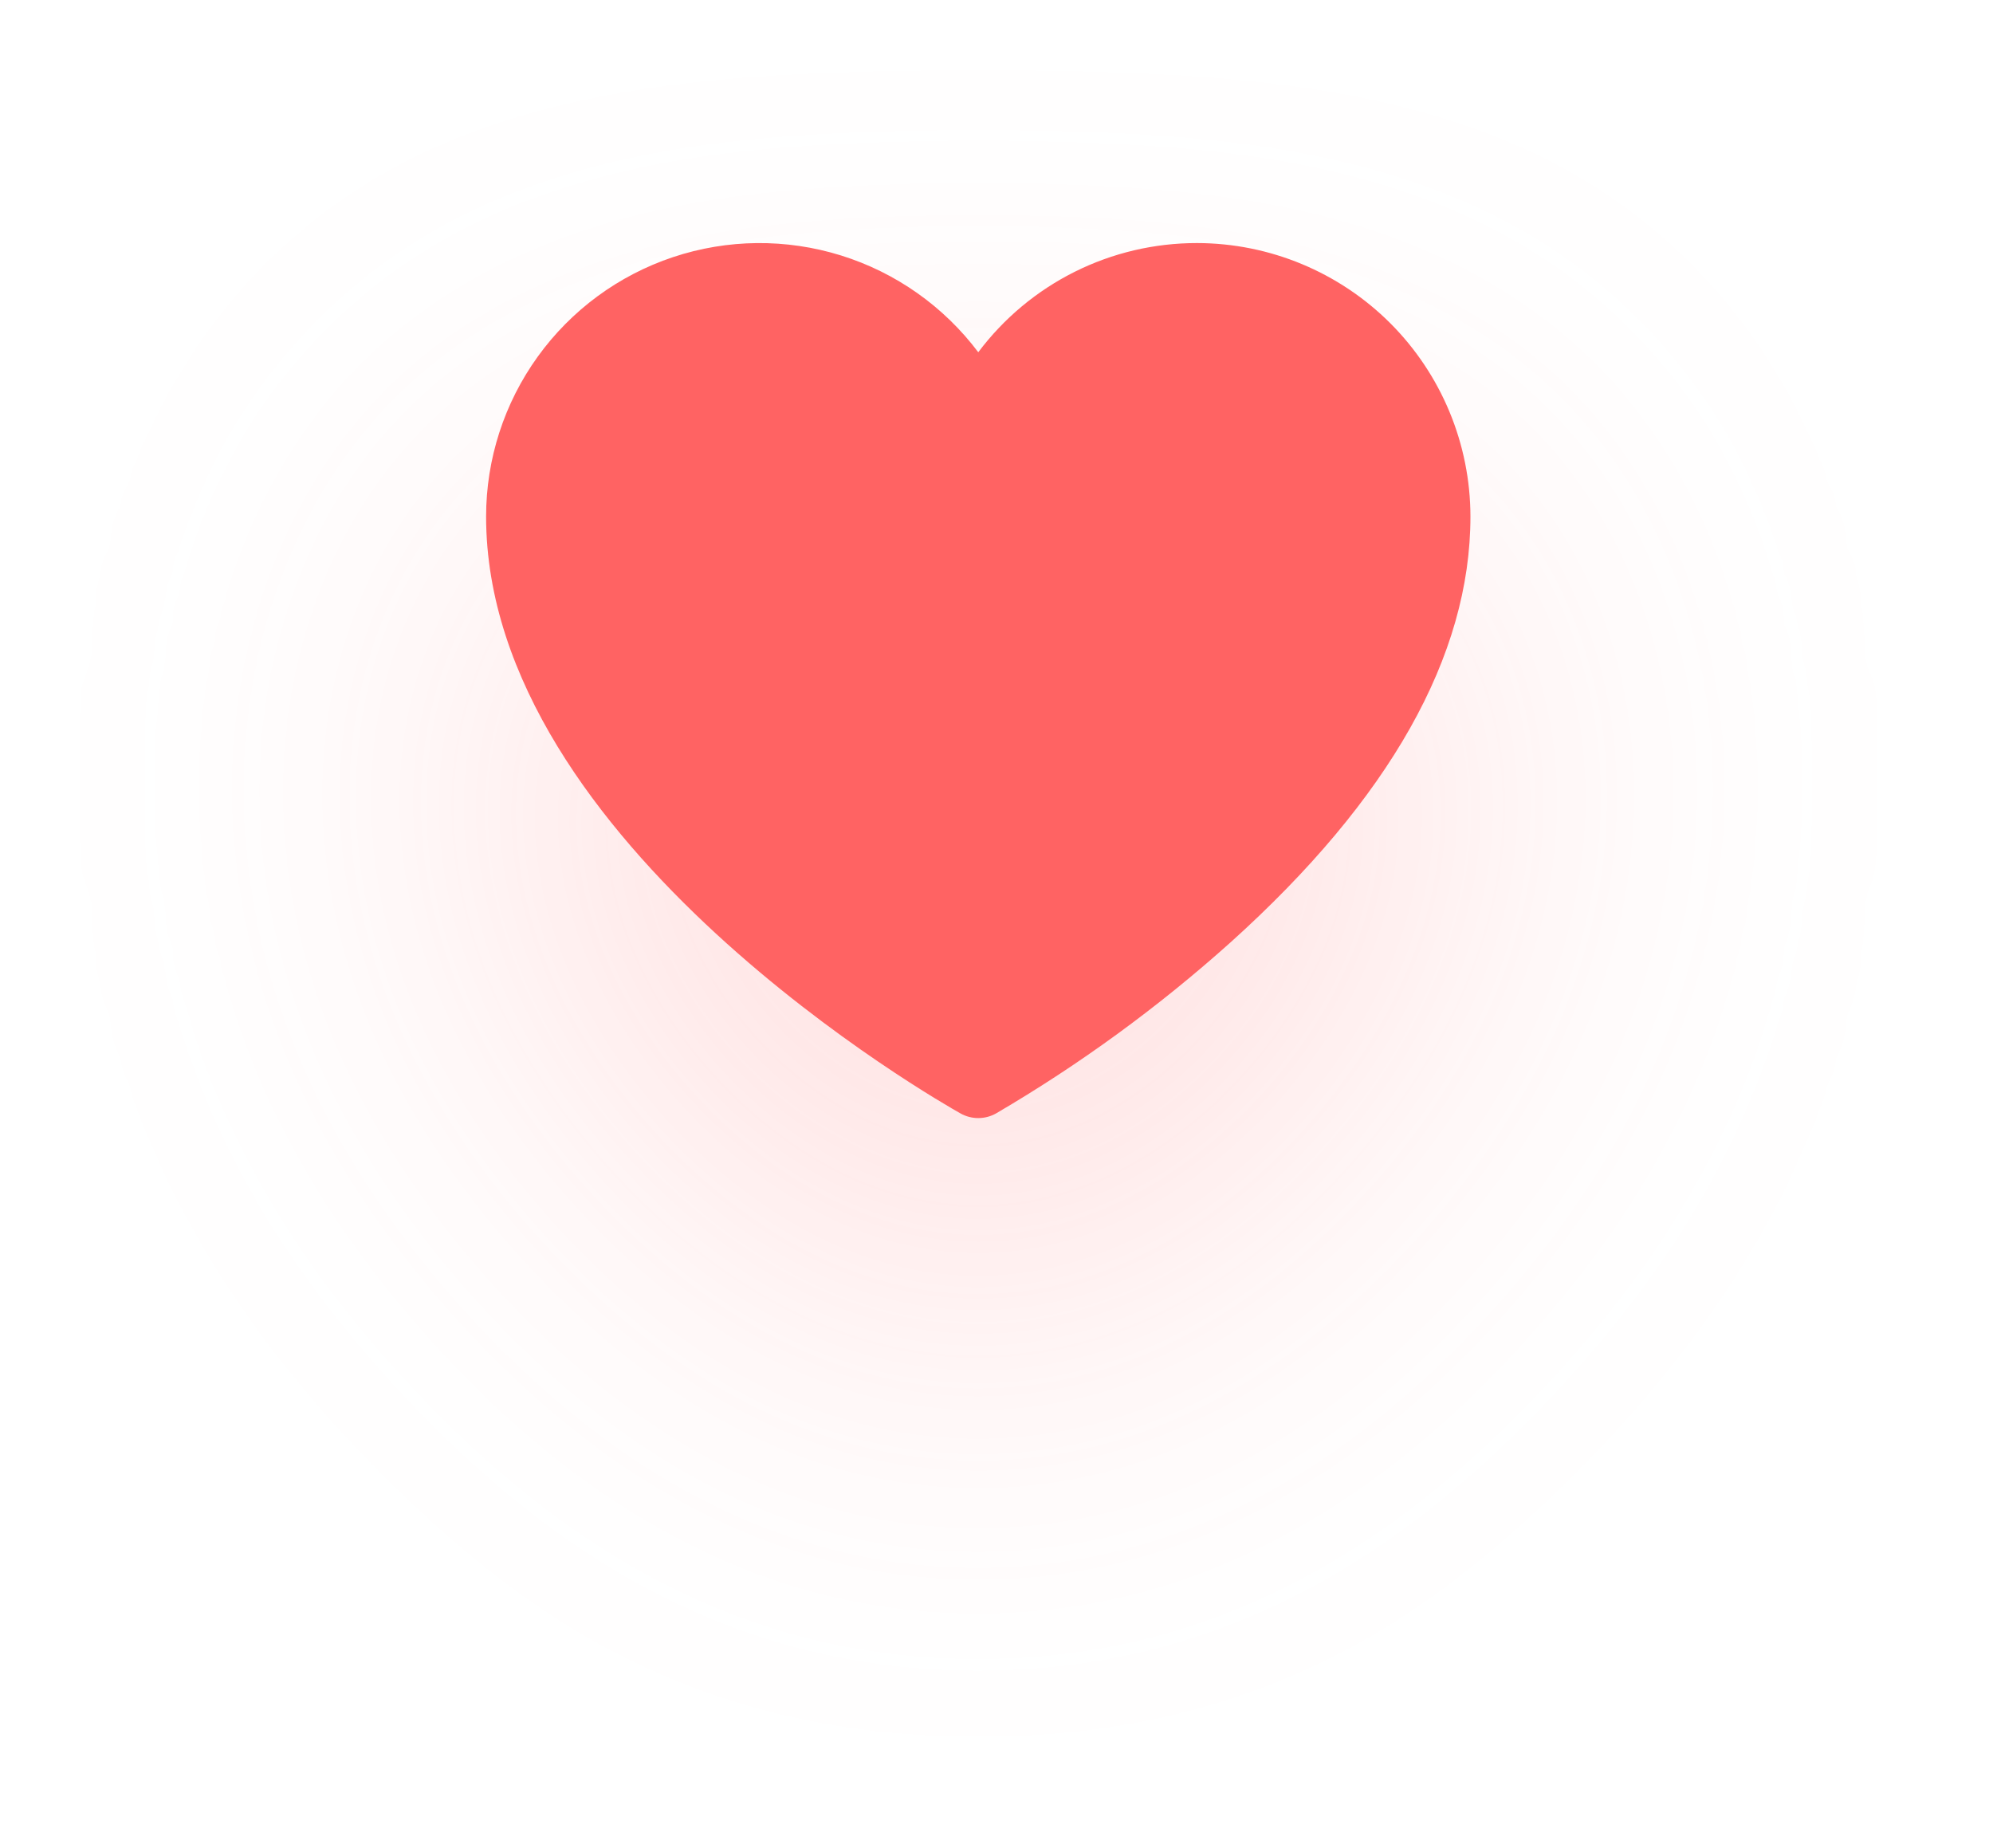
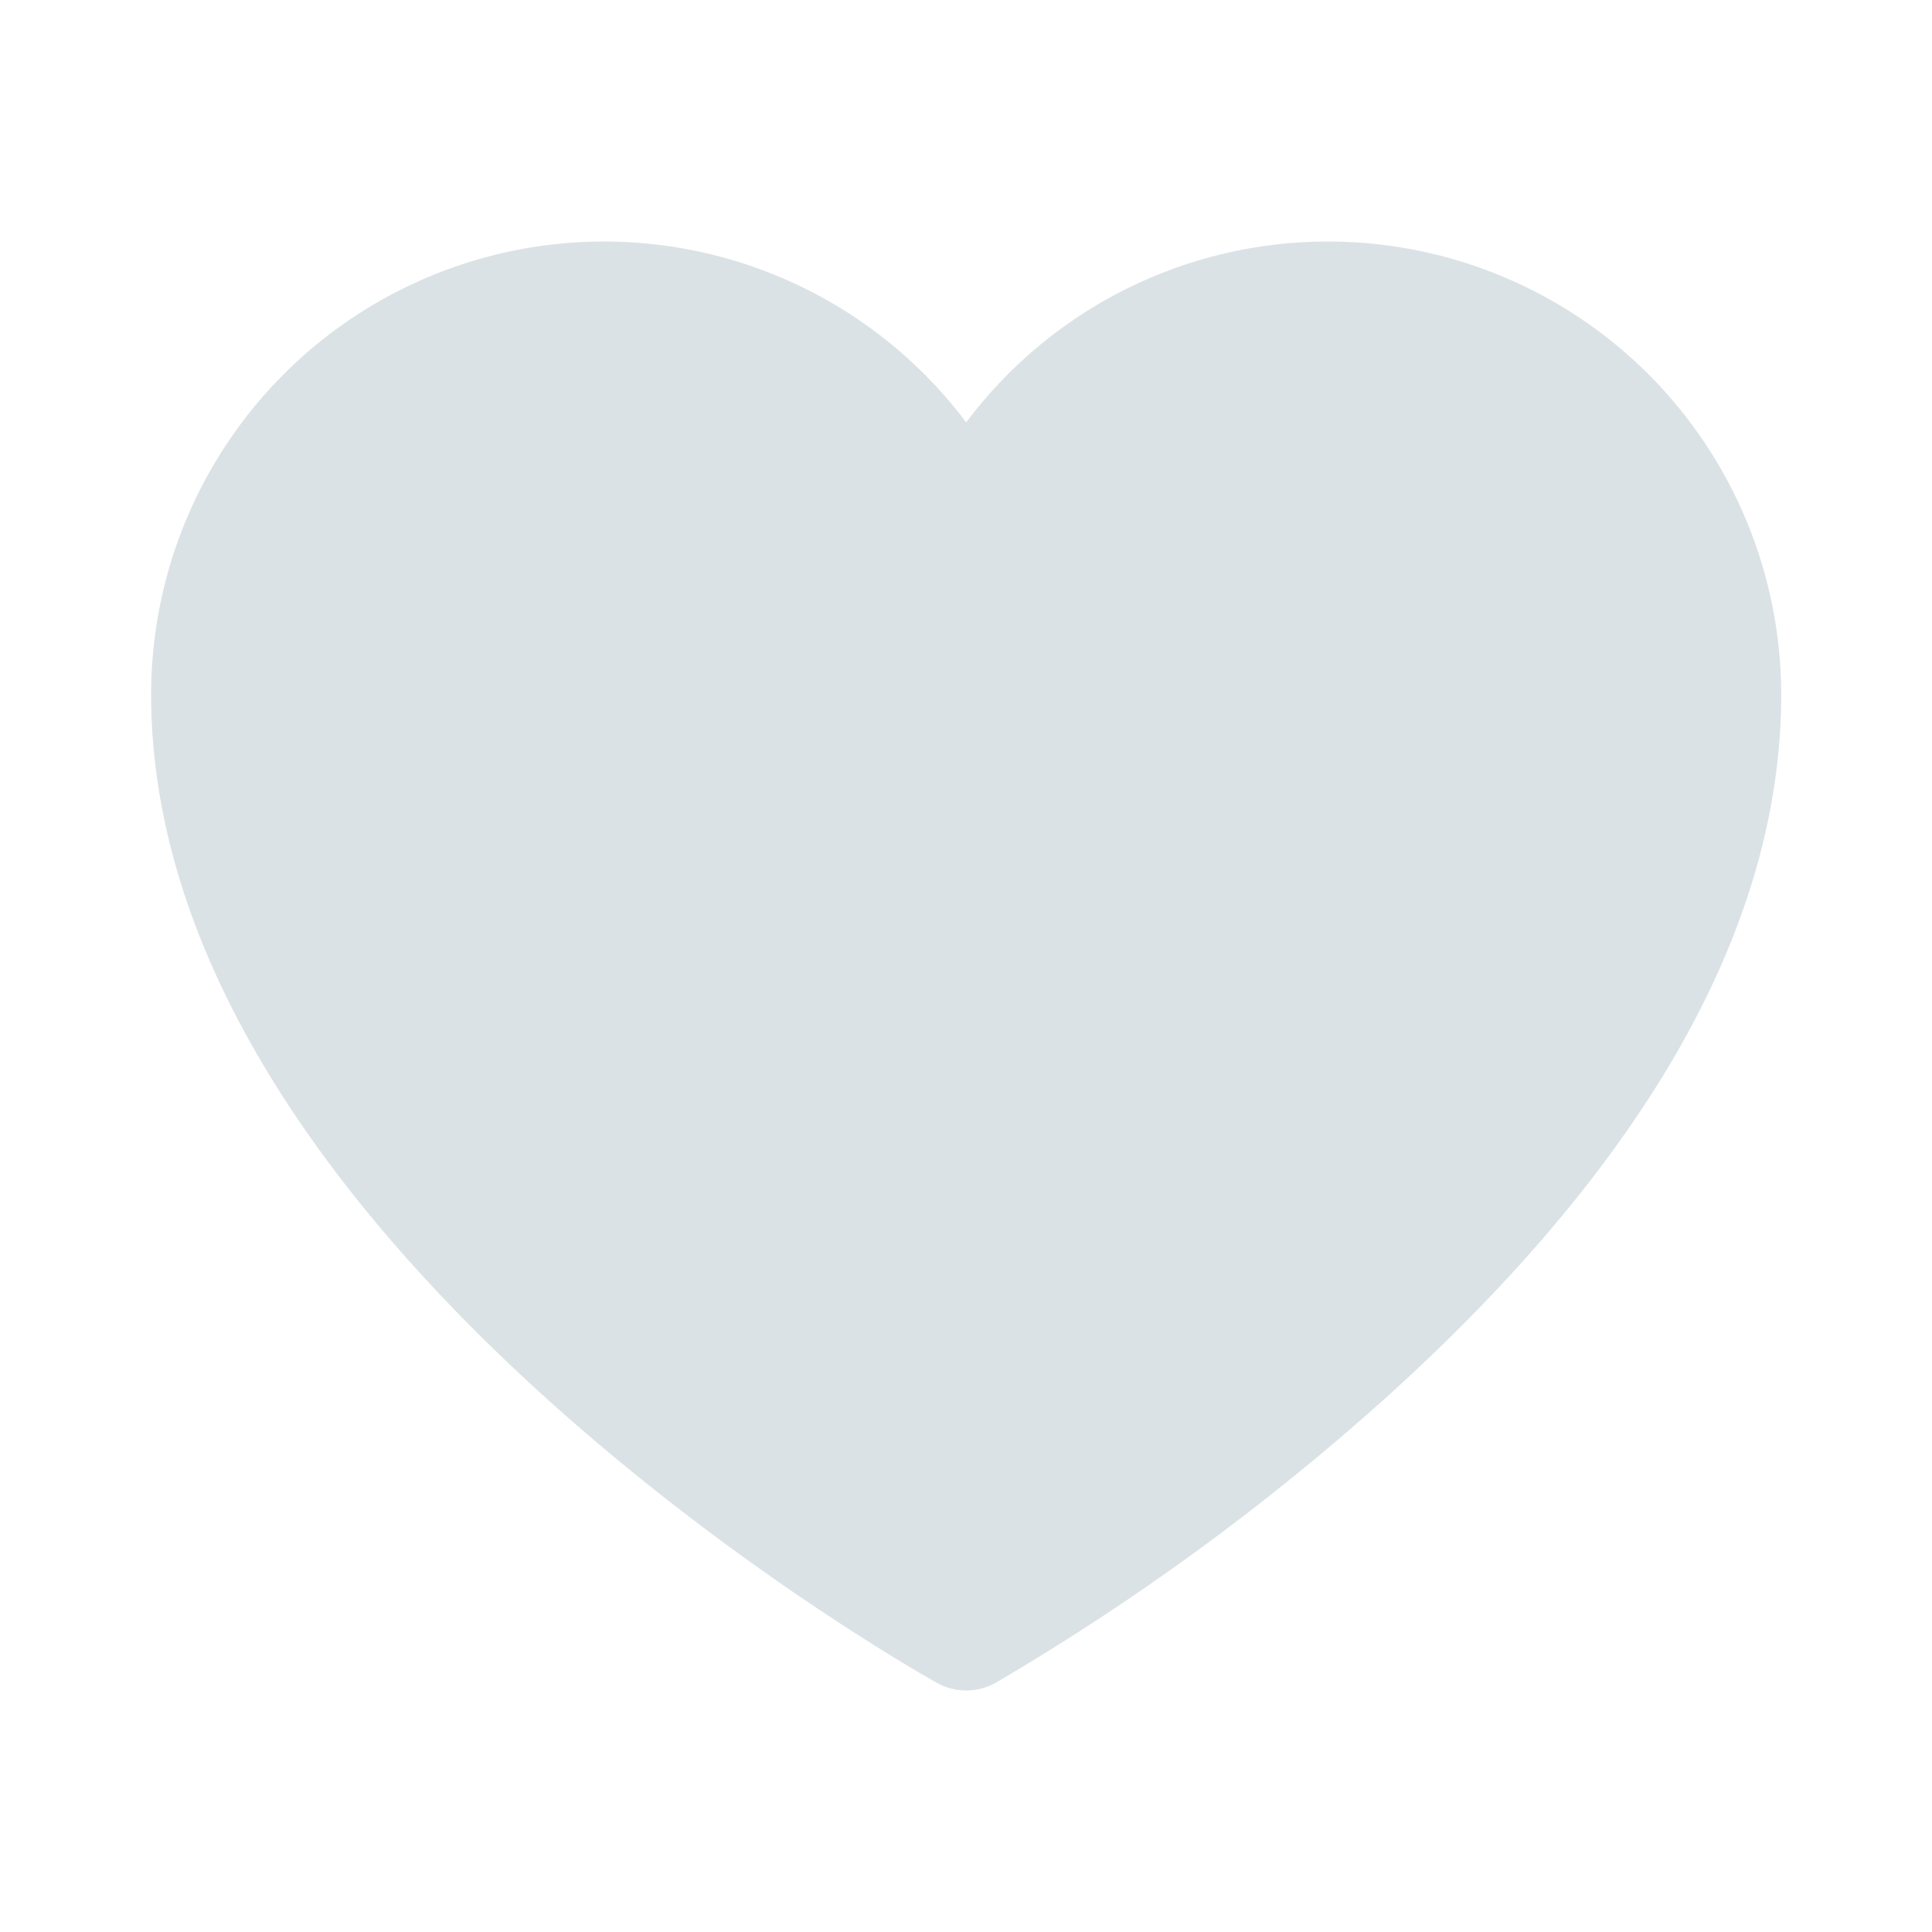
- <svg xmlns="http://www.w3.org/2000/svg" width="41" height="38" viewBox="0 0 41 38" fill="none">
-   <g filter="url(#filter0_d_101_793)">
-     <path d="M24.625 5C23.752 4.999 22.89 5.201 22.109 5.591C21.328 5.981 20.649 6.548 20.125 7.246C19.416 6.303 18.428 5.606 17.301 5.255C16.174 4.904 14.965 4.916 13.846 5.289C12.726 5.663 11.752 6.379 11.062 7.337C10.372 8.294 10 9.445 10 10.625C10 17.362 19.36 22.681 19.759 22.904C19.87 22.967 19.997 23 20.125 23C20.253 23 20.38 22.967 20.491 22.904C22.213 21.896 23.829 20.717 25.314 19.386C28.589 16.438 30.25 13.491 30.25 10.625C30.248 9.134 29.655 7.704 28.601 6.649C27.546 5.595 26.116 5.002 24.625 5Z" fill="#FF6363" />
-   </g>
-   <defs>
-     <filter id="filter0_d_101_793" x="0" y="0" width="40.25" height="38" filterUnits="userSpaceOnUse" color-interpolation-filters="sRGB">
-       <feFlood flood-opacity="0" result="BackgroundImageFix" />
-       <feColorMatrix in="SourceAlpha" type="matrix" values="0 0 0 0 0 0 0 0 0 0 0 0 0 0 0 0 0 0 127 0" result="hardAlpha" />
-       <feOffset dy="5" />
-       <feGaussianBlur stdDeviation="5" />
-       <feColorMatrix type="matrix" values="0 0 0 0 1 0 0 0 0 0.388 0 0 0 0 0.388 0 0 0 0.2 0" />
-       <feBlend mode="normal" in2="BackgroundImageFix" result="effect1_dropShadow_101_793" />
-       <feBlend mode="normal" in="SourceGraphic" in2="effect1_dropShadow_101_793" result="shape" />
-     </filter>
-   </defs>
+ <svg xmlns="http://www.w3.org/2000/svg" width="24" height="24" viewBox="0 0 24 24" fill="none">
+   <path d="M16.502 3C15.629 2.999 14.768 3.201 13.986 3.591C13.205 3.981 12.526 4.548 12.002 5.246C11.293 4.303 10.305 3.606 9.178 3.255C8.051 2.904 6.843 2.916 5.723 3.289C4.603 3.663 3.629 4.379 2.939 5.337C2.249 6.294 1.878 7.445 1.877 8.625C1.877 15.362 11.237 20.681 11.636 20.904C11.748 20.967 11.874 21 12.002 21C12.13 21 12.257 20.967 12.369 20.904C14.09 19.896 15.706 18.717 17.191 17.386C20.466 14.438 22.127 11.491 22.127 8.625C22.125 7.134 21.532 5.704 20.478 4.649C19.423 3.595 17.994 3.002 16.502 3Z" fill="#DBE2E5" />
</svg>
